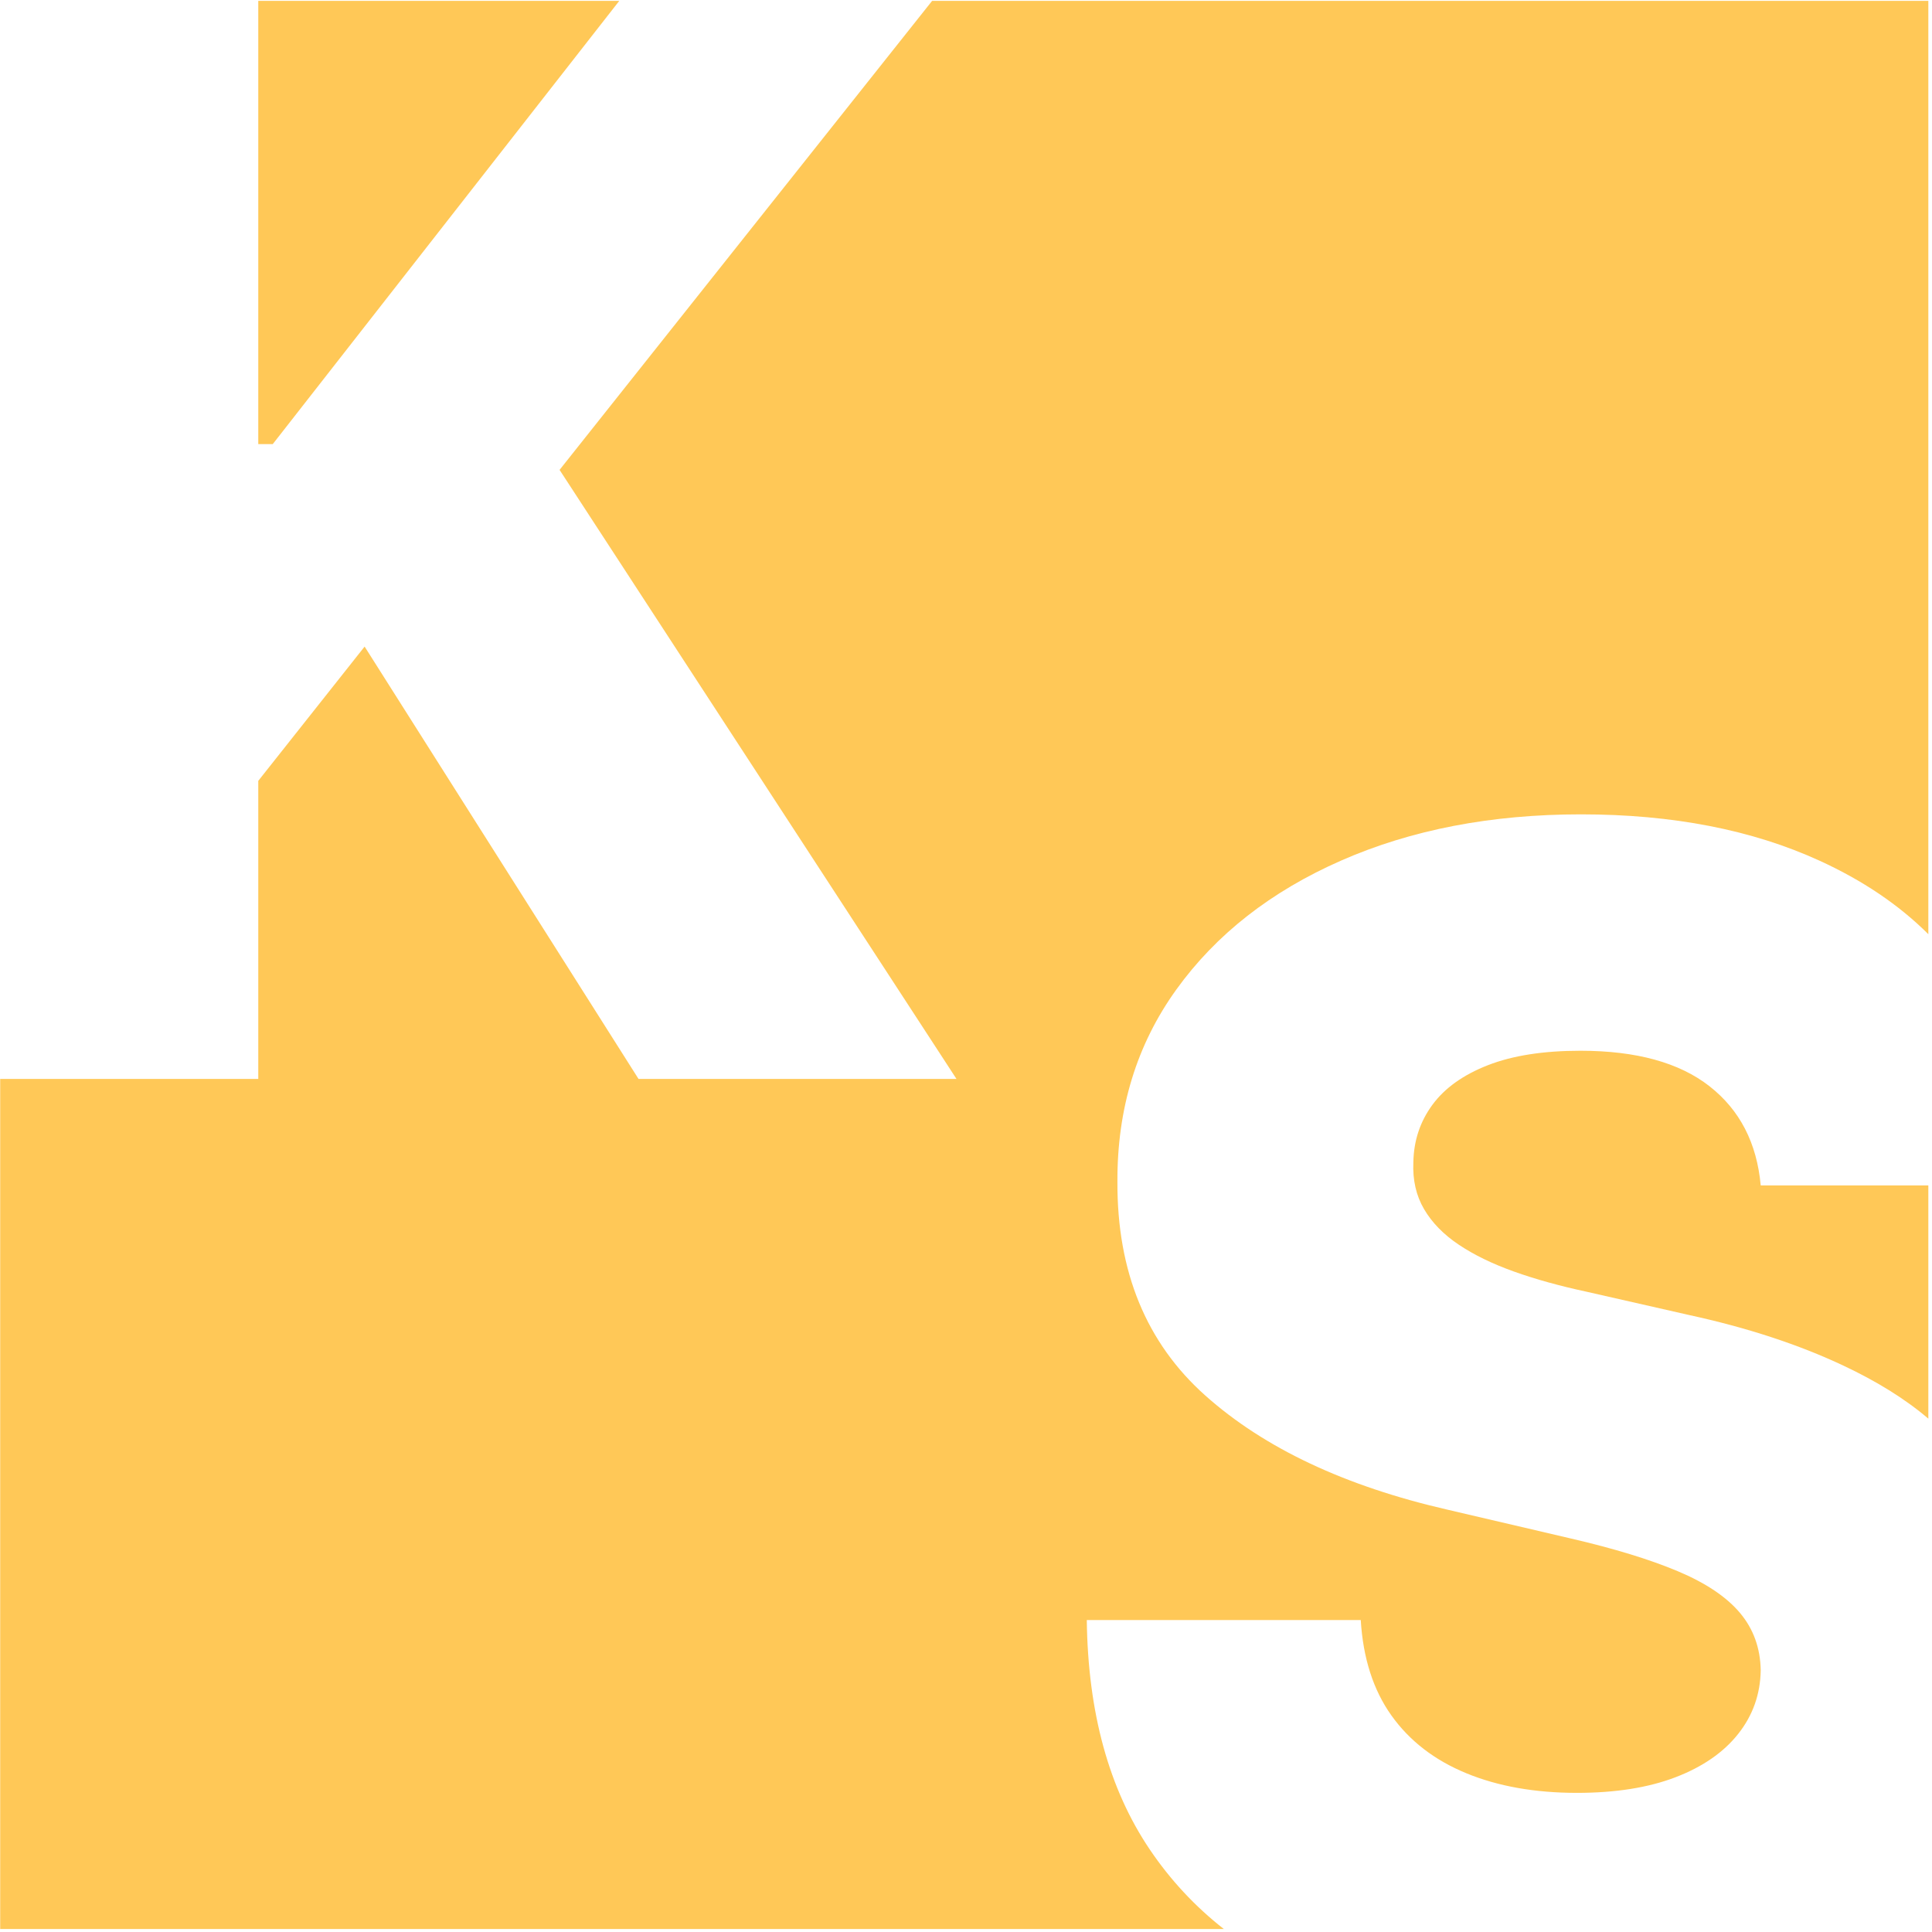
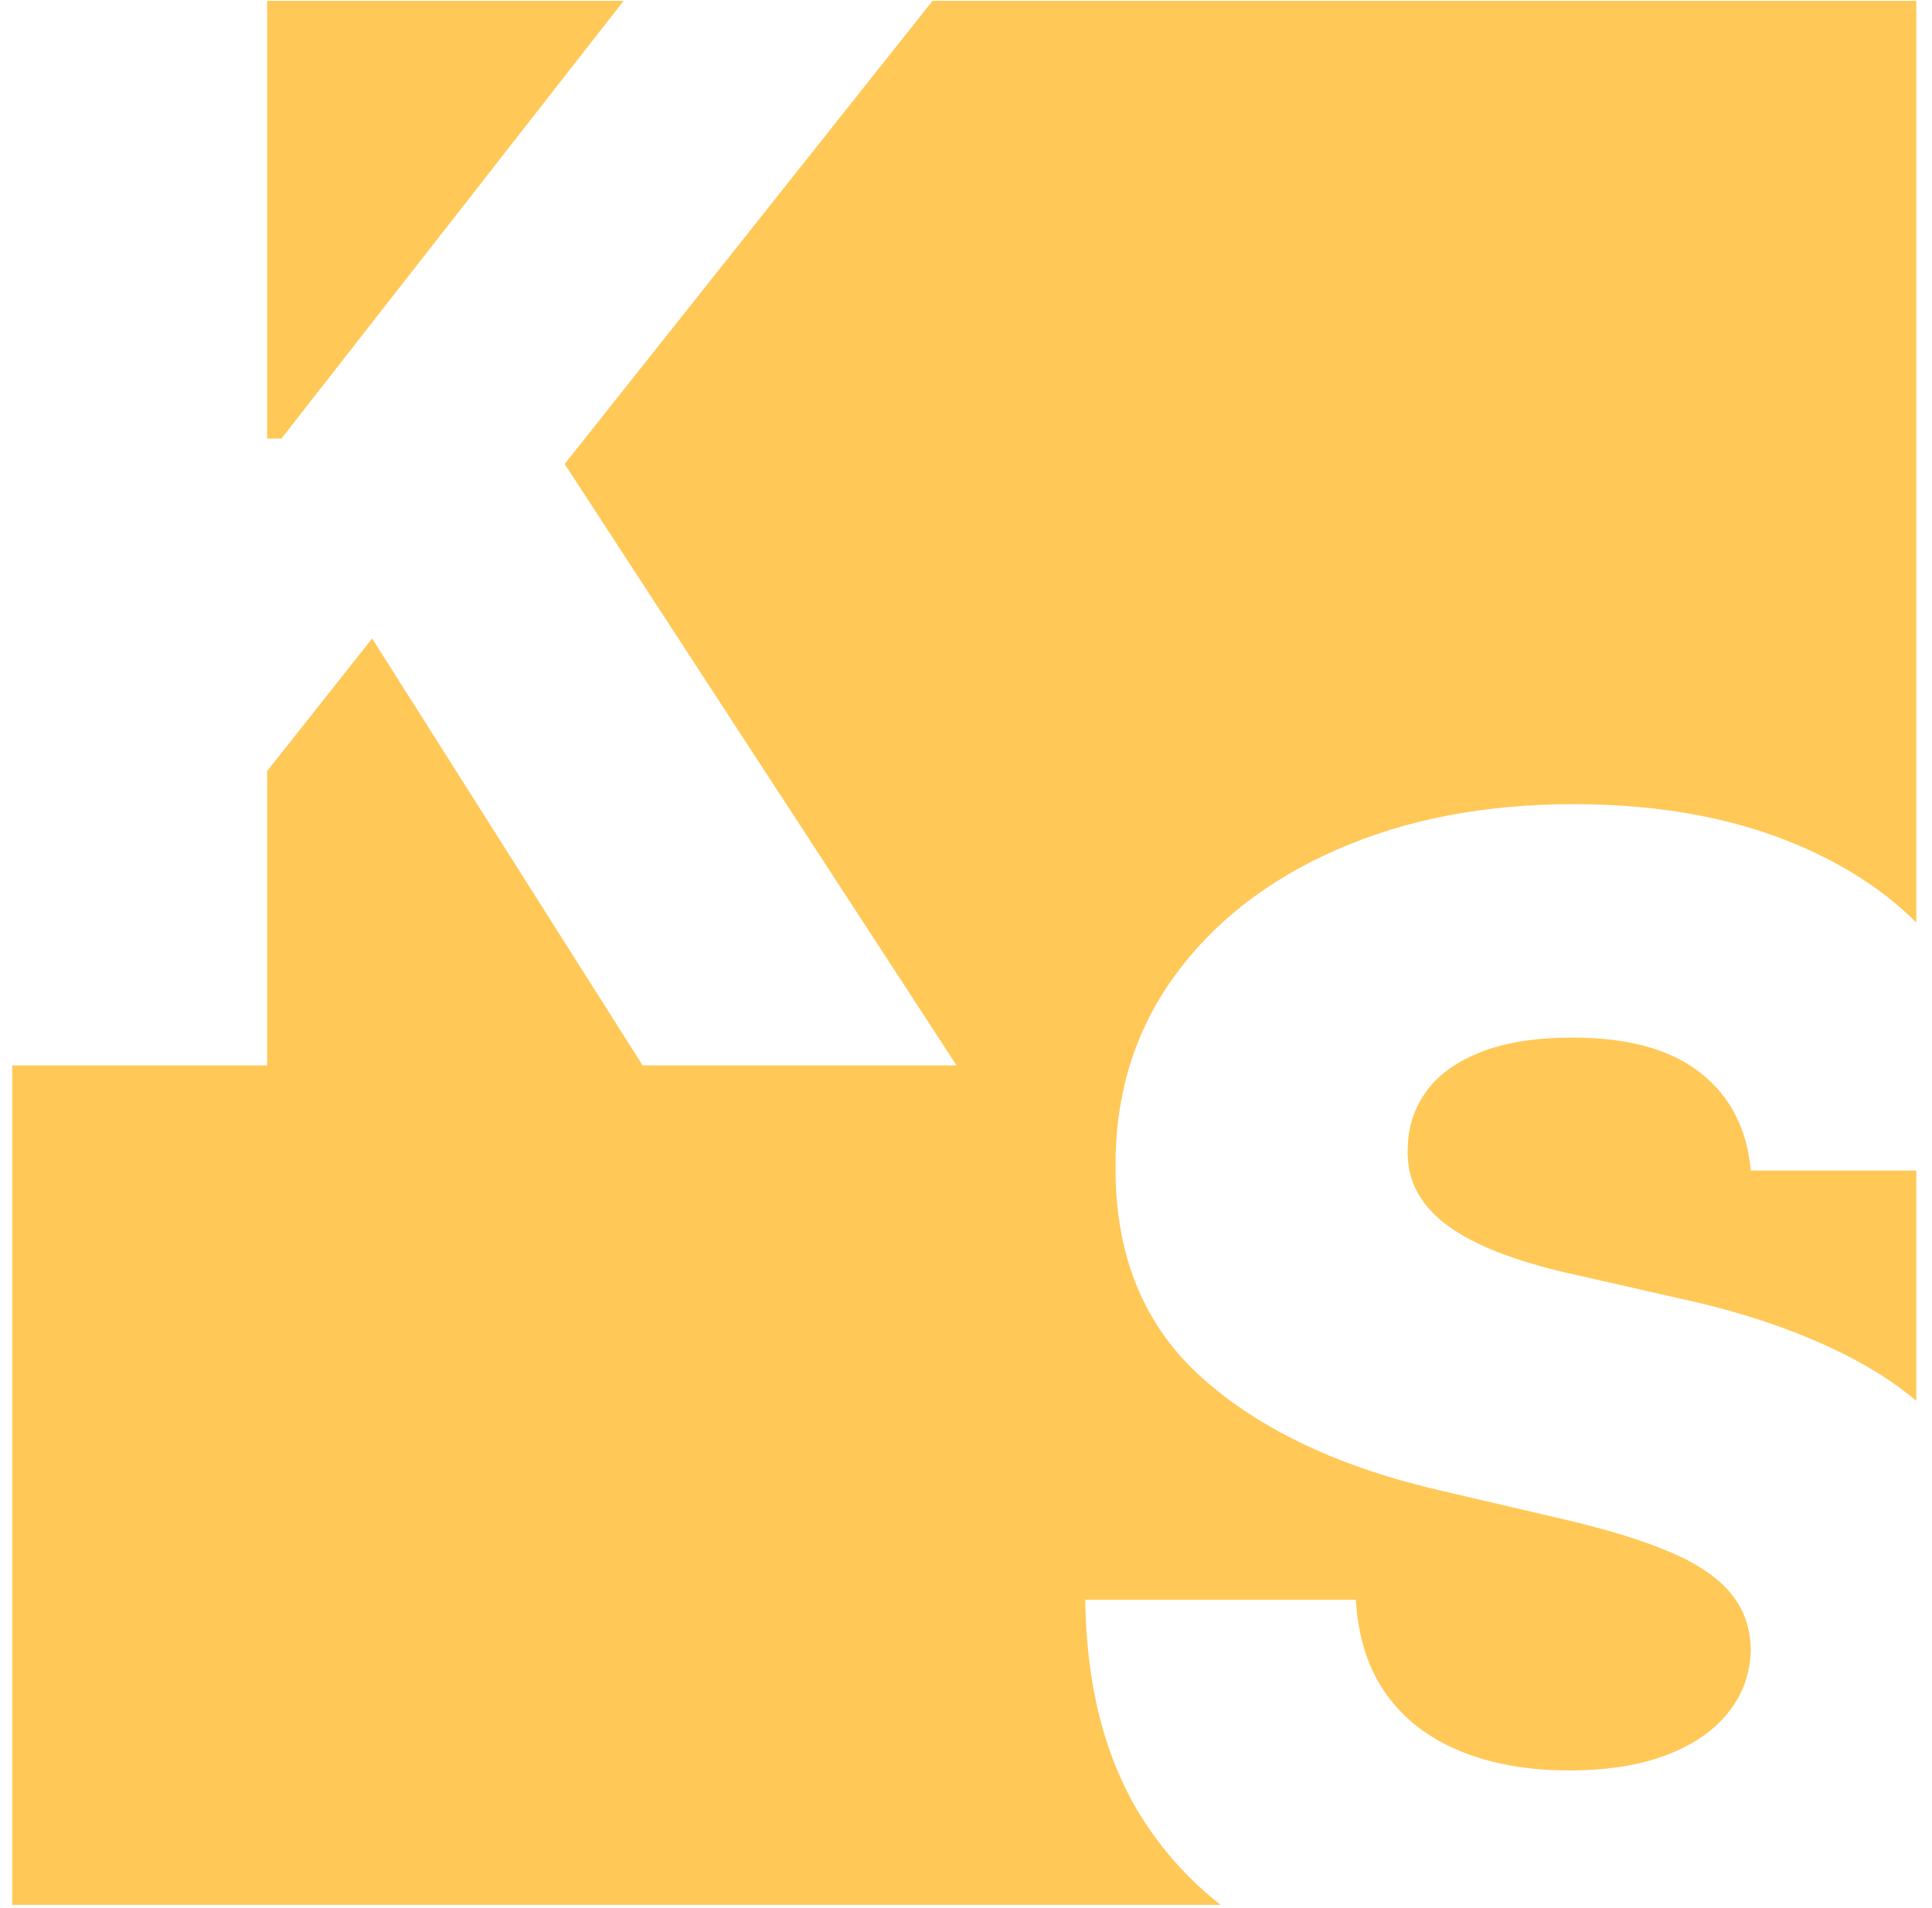
- <svg xmlns="http://www.w3.org/2000/svg" width="100%" height="100%" viewBox="0 0 334 334" version="1.1" xml:space="preserve" style="fill-rule:evenodd;clip-rule:evenodd;stroke-linejoin:round;stroke-miterlimit:2;">
-   <g id="Logo">
-     <path d="M333.367,161.501c-5.154,-5.139 -11.435,-9.326 -18.736,-12.675c-11.691,-5.362 -25.463,-8.043 -41.317,-8.043c-15.521,0 -29.343,2.664 -41.467,7.993c-12.123,5.329 -21.616,12.757 -28.477,22.283c-6.861,9.525 -10.258,20.616 -10.192,33.273c-0.066,15.521 4.996,27.828 15.188,36.92c10.192,9.093 24.147,15.671 41.866,19.735l21.383,4.996c7.461,1.732 13.606,3.613 18.436,5.645c4.829,2.032 8.41,4.43 10.741,7.194c2.332,2.765 3.531,6.079 3.597,9.942c-0.066,4.13 -1.365,7.794 -3.897,10.992c-2.531,3.197 -6.145,5.695 -10.841,7.494c-4.696,1.798 -10.375,2.697 -17.036,2.697c-7.261,0 -13.64,-1.132 -19.135,-3.397c-5.496,-2.265 -9.809,-5.595 -12.94,-9.992c-3.131,-4.396 -4.896,-9.892 -5.296,-16.487l-47.362,0c0.2,15.988 3.831,29.21 10.892,39.669c3.549,5.256 7.813,9.839 12.795,13.743l-211.536,0l0,-146.959l44.616,0l0,-51.532l18.384,-23.212l47.354,74.744l54.967,0l-68.616,-105.292l64.404,-81.082l172.225,0l0,161.351Z" style="fill:#ffc857;" />
-     <path d="M333.367,245.254c-4.147,-3.536 -9.077,-6.521 -14.639,-9.147c-7.761,-3.664 -16.704,-6.595 -26.829,-8.793l-17.586,-3.997c-4.663,-0.999 -8.859,-2.165 -12.59,-3.497c-3.73,-1.333 -6.911,-2.881 -9.542,-4.647c-2.631,-1.765 -4.63,-3.813 -5.995,-6.145c-1.366,-2.331 -1.982,-5.029 -1.849,-8.093c0.067,-3.731 1.166,-7.045 3.298,-9.942c2.131,-2.898 5.329,-5.18 9.592,-6.845c4.263,-1.665 9.592,-2.498 15.987,-2.498c9.659,0 17.103,2.048 22.332,6.145c5.229,4.097 8.177,9.809 8.843,17.136l28.978,0l0,40.323Z" style="fill:#ffc857;" />
-     <path d="M107.058,0.15l-59.903,76.625l-2.506,0l0,-76.625l62.409,0Z" style="fill:#ffc857;" />
-     <path d="M211.569,333.483c-4.982,-3.904 -9.246,-8.487 -12.795,-13.743c-7.061,-10.459 -10.692,-23.681 -10.892,-39.669l47.362,0c0.4,6.595 2.165,12.091 5.296,16.487c3.131,4.397 7.444,7.727 12.94,9.992c5.495,2.265 11.874,3.397 19.135,3.397c6.661,0 12.34,-0.899 17.036,-2.697c4.696,-1.799 8.31,-4.297 10.841,-7.494c2.532,-3.198 3.831,-6.862 3.897,-10.992c-0.066,-3.863 -1.265,-7.177 -3.597,-9.942c-2.331,-2.764 -5.912,-5.162 -10.741,-7.194c-4.83,-2.032 -10.975,-3.913 -18.436,-5.645l-21.383,-4.996c-17.719,-4.064 -31.674,-10.642 -41.866,-19.735c-10.192,-9.092 -15.254,-21.399 -15.188,-36.92c-0.066,-12.657 3.331,-23.748 10.192,-33.273c6.861,-9.526 16.354,-16.954 28.477,-22.283c12.124,-5.329 25.946,-7.993 41.467,-7.993c15.854,0 29.626,2.681 41.317,8.043c7.301,3.349 13.582,7.536 18.736,12.675l0,43.43l-28.978,0c-0.666,-7.327 -3.614,-13.039 -8.843,-17.136c-5.229,-4.097 -12.673,-6.145 -22.332,-6.145c-6.395,0 -11.724,0.833 -15.987,2.498c-4.263,1.665 -7.461,3.947 -9.592,6.845c-2.132,2.897 -3.231,6.211 -3.298,9.942c-0.133,3.064 0.483,5.762 1.849,8.093c1.365,2.332 3.364,4.38 5.995,6.145c2.631,1.766 5.812,3.314 9.542,4.647c3.731,1.332 7.927,2.498 12.59,3.497l17.586,3.997c10.125,2.198 19.068,5.129 26.829,8.793c5.562,2.626 10.492,5.611 14.639,9.147l0,88.229l-121.798,0Z" style="fill:none;" />
-   </g>
+ <svg xmlns="http://www.w3.org/2000/svg" width="80" height="79" viewBox="0 0 334 334" fill-rule="evenodd" clip-rule="evenodd" stroke-linejoin="round" stroke-miterlimit="2">
+   <path d="M333.367 161.501c-5.154-5.139-11.435-9.326-18.736-12.675-11.691-5.362-25.463-8.043-41.317-8.043-15.521 0-29.343 2.664-41.467 7.993-12.123 5.329-21.616 12.757-28.477 22.283-6.861 9.525-10.258 20.616-10.192 33.273-.066 15.521 4.996 27.828 15.188 36.92 10.192 9.093 24.147 15.671 41.866 19.735l21.383 4.996c7.461 1.732 13.606 3.613 18.436 5.645 4.829 2.032 8.41 4.43 10.741 7.194 2.332 2.765 3.531 6.079 3.597 9.942-.066 4.13-1.365 7.794-3.897 10.992-2.531 3.197-6.145 5.695-10.841 7.494-4.696 1.798-10.375 2.697-17.036 2.697-7.261 0-13.64-1.132-19.135-3.397-5.496-2.265-9.809-5.595-12.94-9.992-3.131-4.396-4.896-9.892-5.296-16.487h-47.362c.2 15.988 3.831 29.21 10.892 39.669a60.025 60.025 0 0012.795 13.743H.033V186.524h44.616v-51.532l18.384-23.212 47.354 74.744h54.967L96.738 81.232 161.142.15h172.225v161.351z" fill="#ffc857" />
+   <path d="M333.367 245.254c-4.147-3.536-9.077-6.521-14.639-9.147-7.761-3.664-16.704-6.595-26.829-8.793l-17.586-3.997c-4.663-.999-8.859-2.165-12.59-3.497-3.73-1.333-6.911-2.881-9.542-4.647-2.631-1.765-4.63-3.813-5.995-6.145-1.366-2.331-1.982-5.029-1.849-8.093.067-3.731 1.166-7.045 3.298-9.942 2.131-2.898 5.329-5.18 9.592-6.845 4.263-1.665 9.592-2.498 15.987-2.498 9.659 0 17.103 2.048 22.332 6.145 5.229 4.097 8.177 9.809 8.843 17.136h28.978v40.323zM107.058.15L47.155 76.775h-2.506V.15h62.409z" fill="#ffc857" />
+   <path d="M211.569 333.483a60.025 60.025 0 01-12.795-13.743c-7.061-10.459-10.692-23.681-10.892-39.669h47.362c.4 6.595 2.165 12.091 5.296 16.487 3.131 4.397 7.444 7.727 12.94 9.992 5.495 2.265 11.874 3.397 19.135 3.397 6.661 0 12.34-.899 17.036-2.697 4.696-1.799 8.31-4.297 10.841-7.494 2.532-3.198 3.831-6.862 3.897-10.992-.066-3.863-1.265-7.177-3.597-9.942-2.331-2.764-5.912-5.162-10.741-7.194-4.83-2.032-10.975-3.913-18.436-5.645l-21.383-4.996c-17.719-4.064-31.674-10.642-41.866-19.735-10.192-9.092-15.254-21.399-15.188-36.92-.066-12.657 3.331-23.748 10.192-33.273 6.861-9.526 16.354-16.954 28.477-22.283 12.124-5.329 25.946-7.993 41.467-7.993 15.854 0 29.626 2.681 41.317 8.043 7.301 3.349 13.582 7.536 18.736 12.675v43.43h-28.978c-.666-7.327-3.614-13.039-8.843-17.136-5.229-4.097-12.673-6.145-22.332-6.145-6.395 0-11.724.833-15.987 2.498-4.263 1.665-7.461 3.947-9.592 6.845-2.132 2.897-3.231 6.211-3.298 9.942-.133 3.064.483 5.762 1.849 8.093 1.365 2.332 3.364 4.38 5.995 6.145 2.631 1.766 5.812 3.314 9.542 4.647 3.731 1.332 7.927 2.498 12.59 3.497l17.586 3.997c10.125 2.198 19.068 5.129 26.829 8.793 5.562 2.626 10.492 5.611 14.639 9.147v88.229H211.569z" fill="none" />
</svg>
